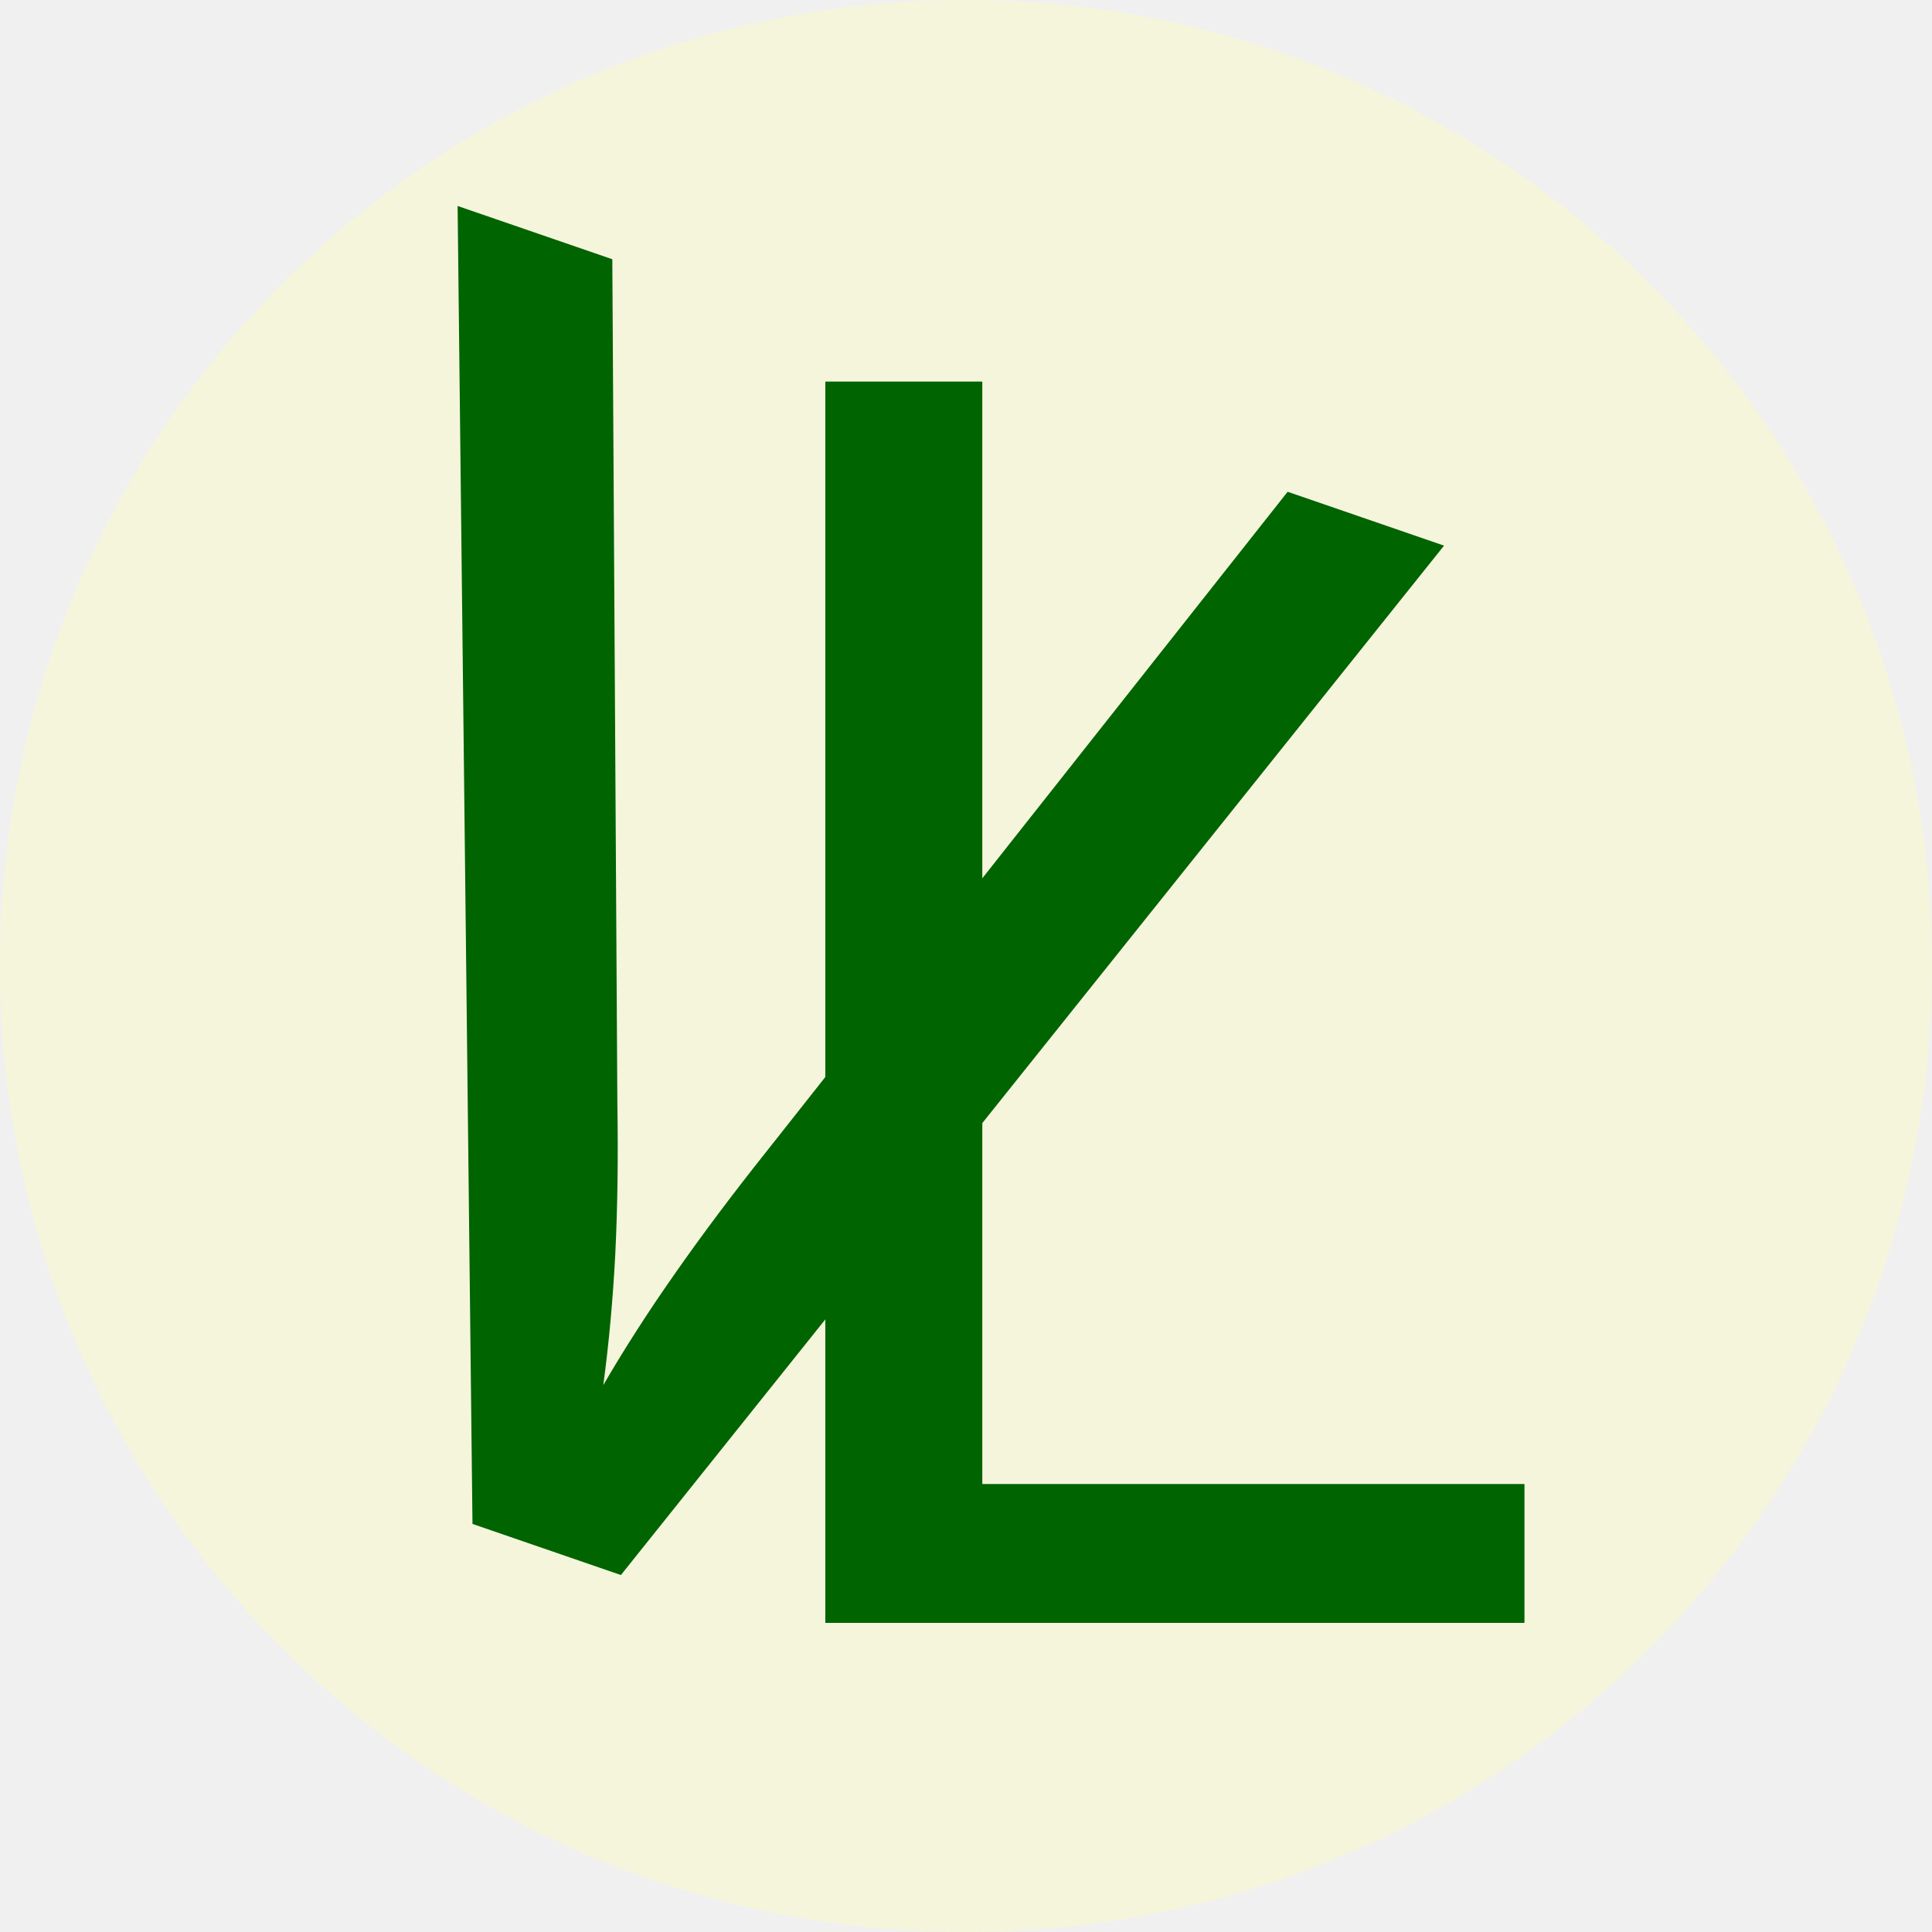
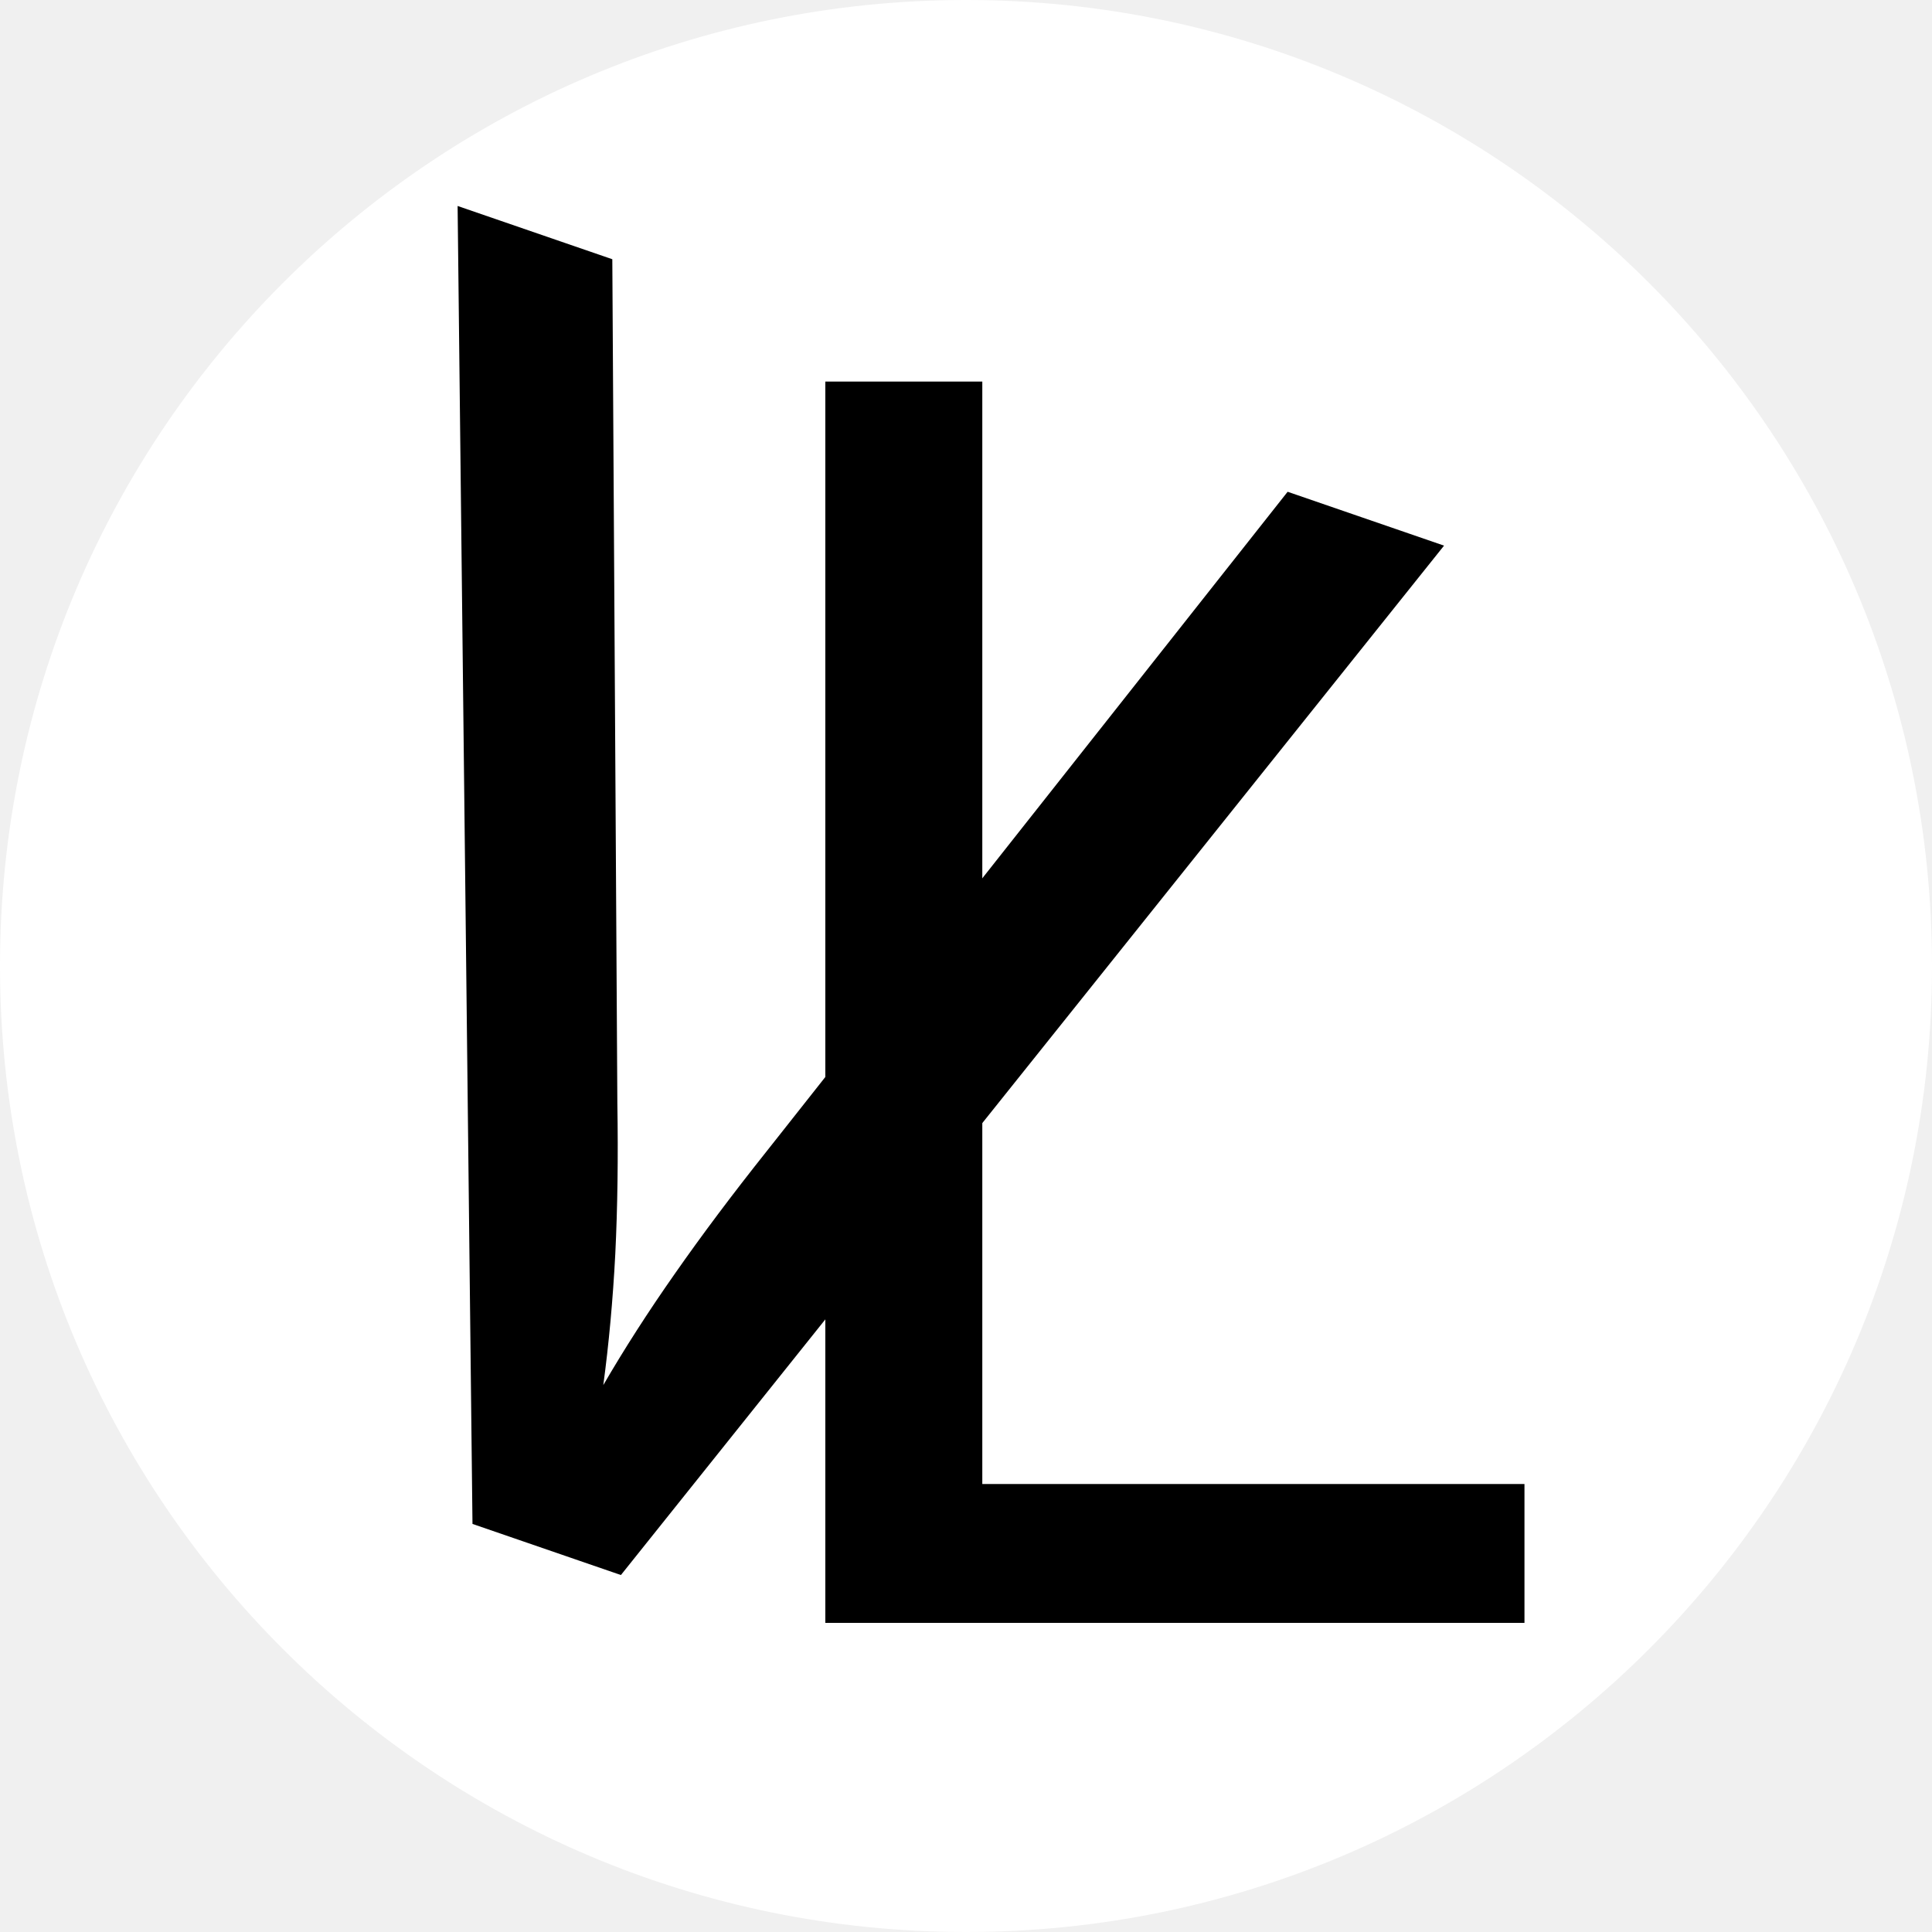
<svg xmlns="http://www.w3.org/2000/svg" viewBox="0 0 50 50">
-   <circle cx="25" cy="25" r="25" fill="beige" />
-   <text x="1" y="42" fill="darkgreen" font-family="Verdana" font-size="45" transform="rotate(19 20 40)">
-         V
-     </text>
-   <text x="17" y="42" fill="darkgreen" font-family="Verdana" font-size="45">
-         L
-     </text>
+   <circle cx="25" cy="25" r="25" fill="white" />
+   <g fill="black" font-family="Verdana">
+     <text x="1" y="42" font-size="45" transform="rotate(19 20 40)">
+             V
+         </text>
+     <text x="17" y="42" font-size="45">
+             L
+         </text>
+   </g>
</svg>
